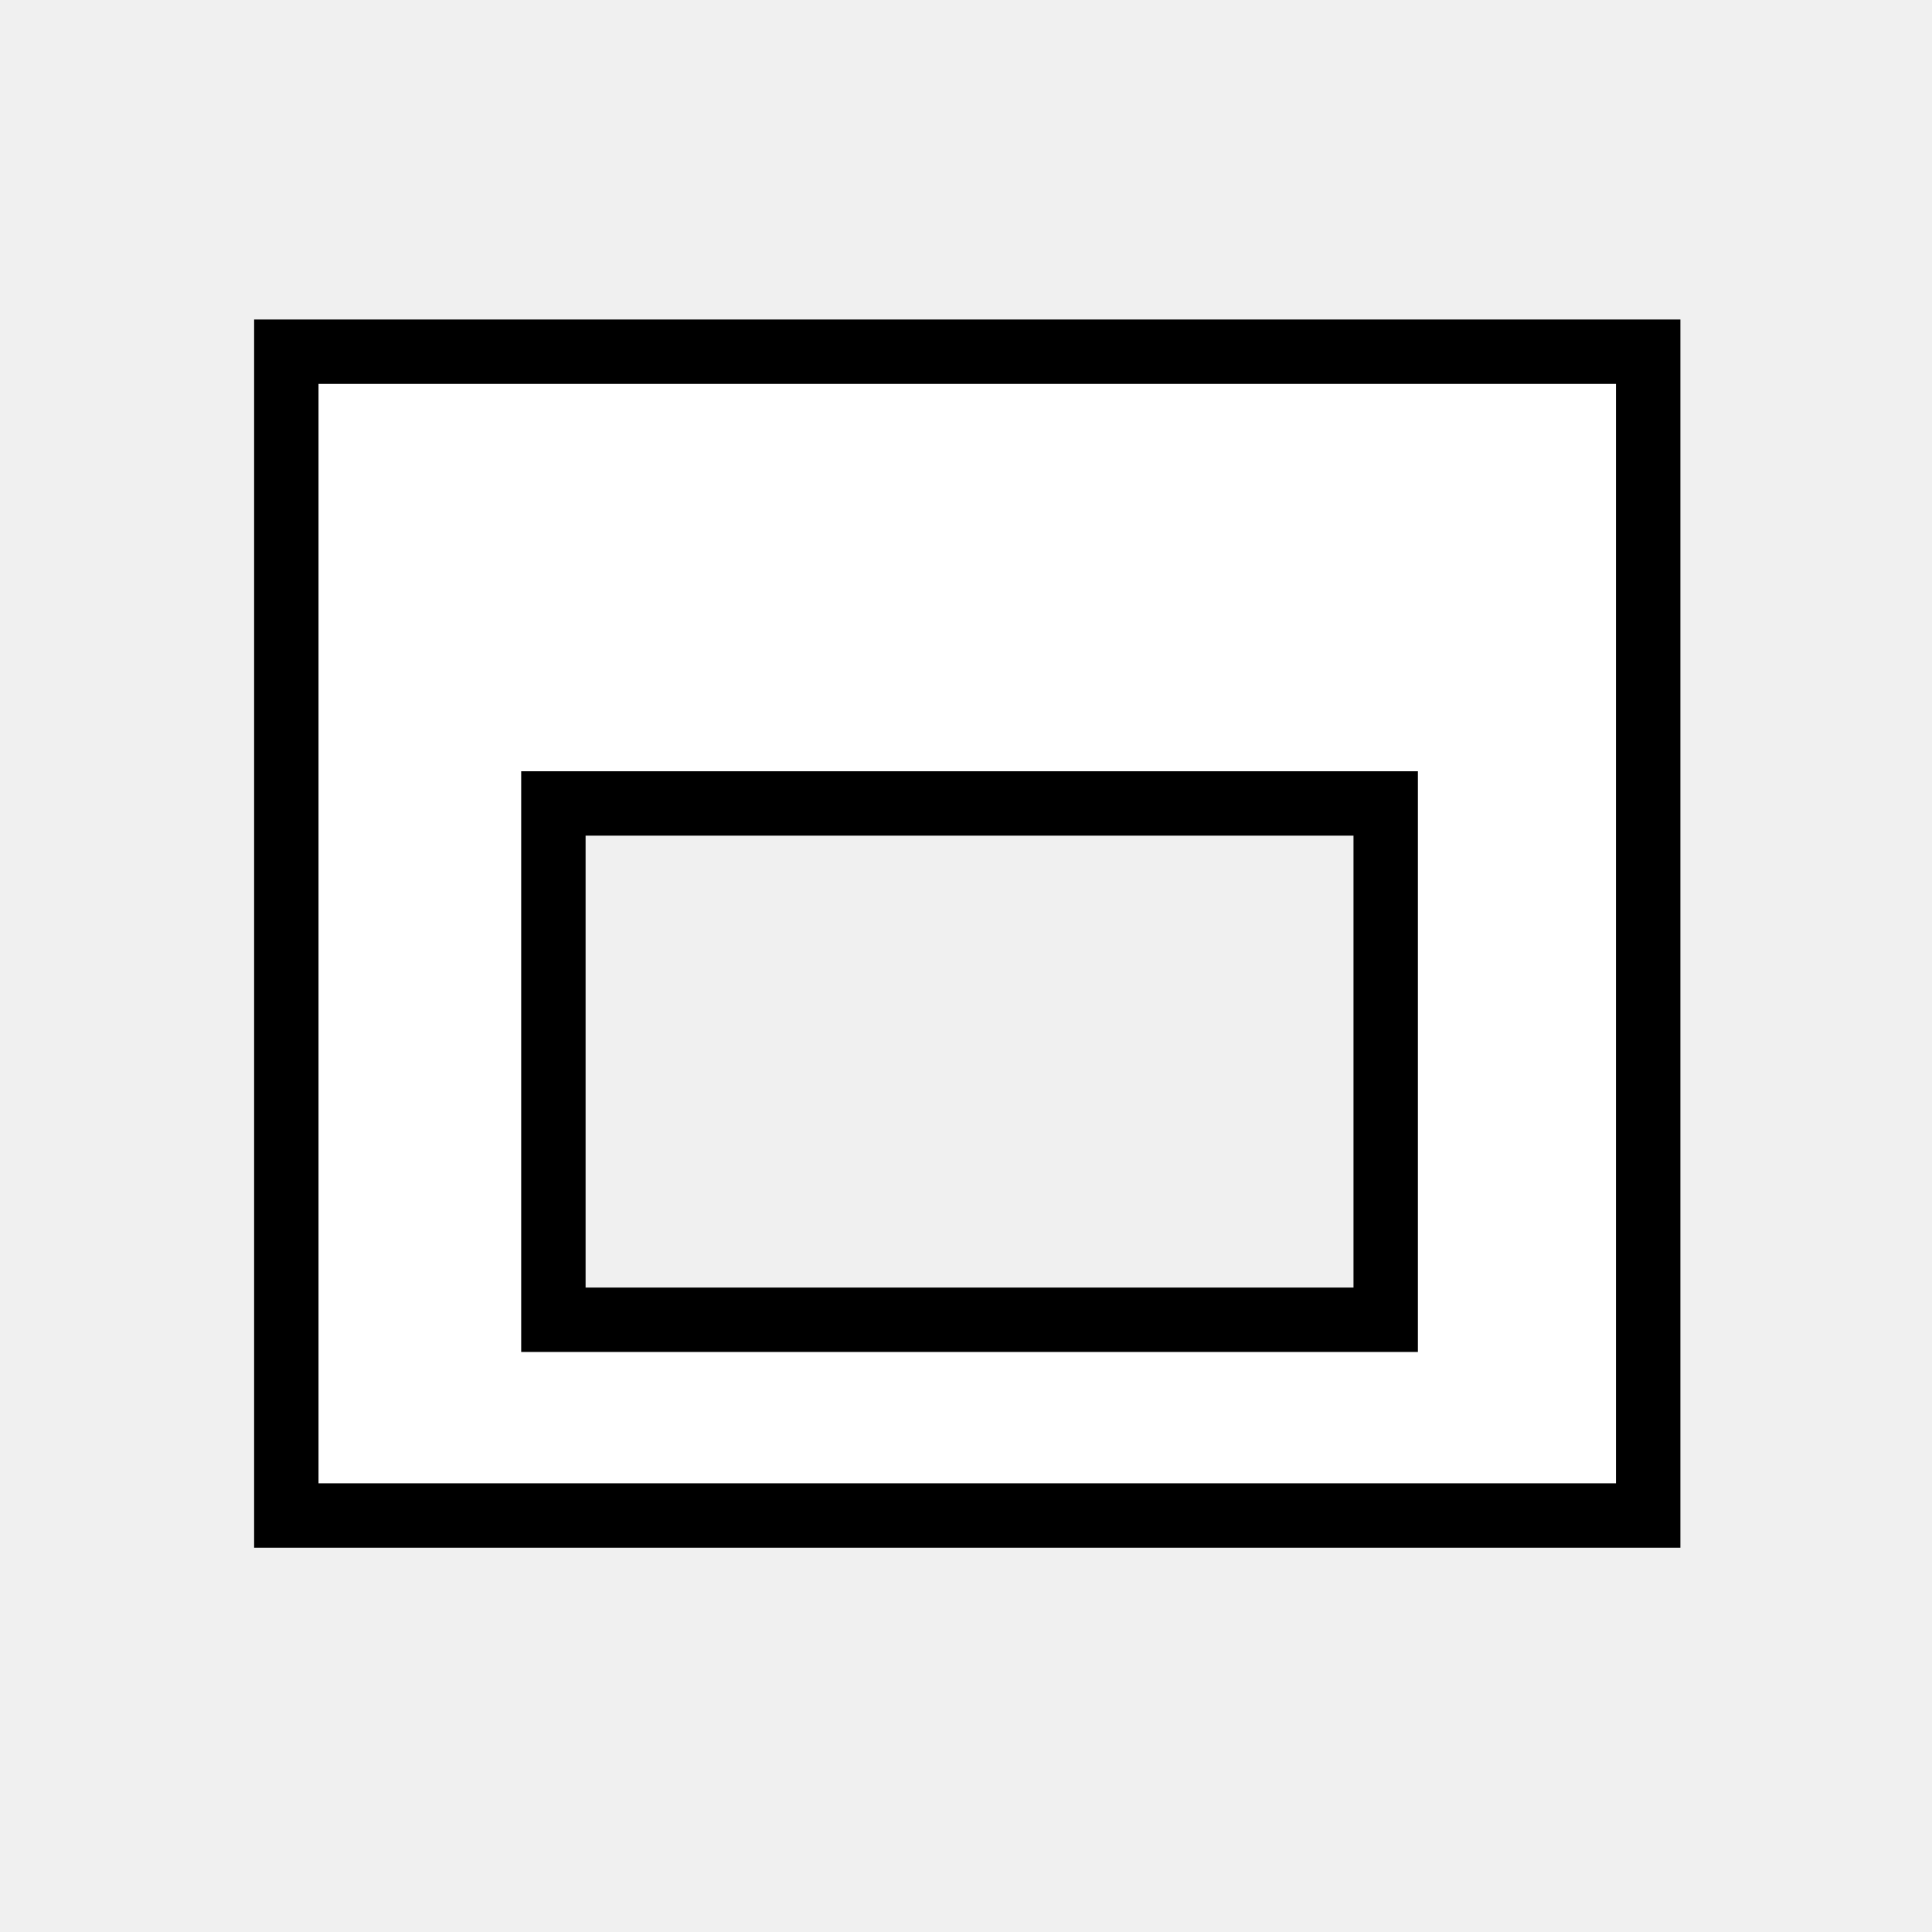
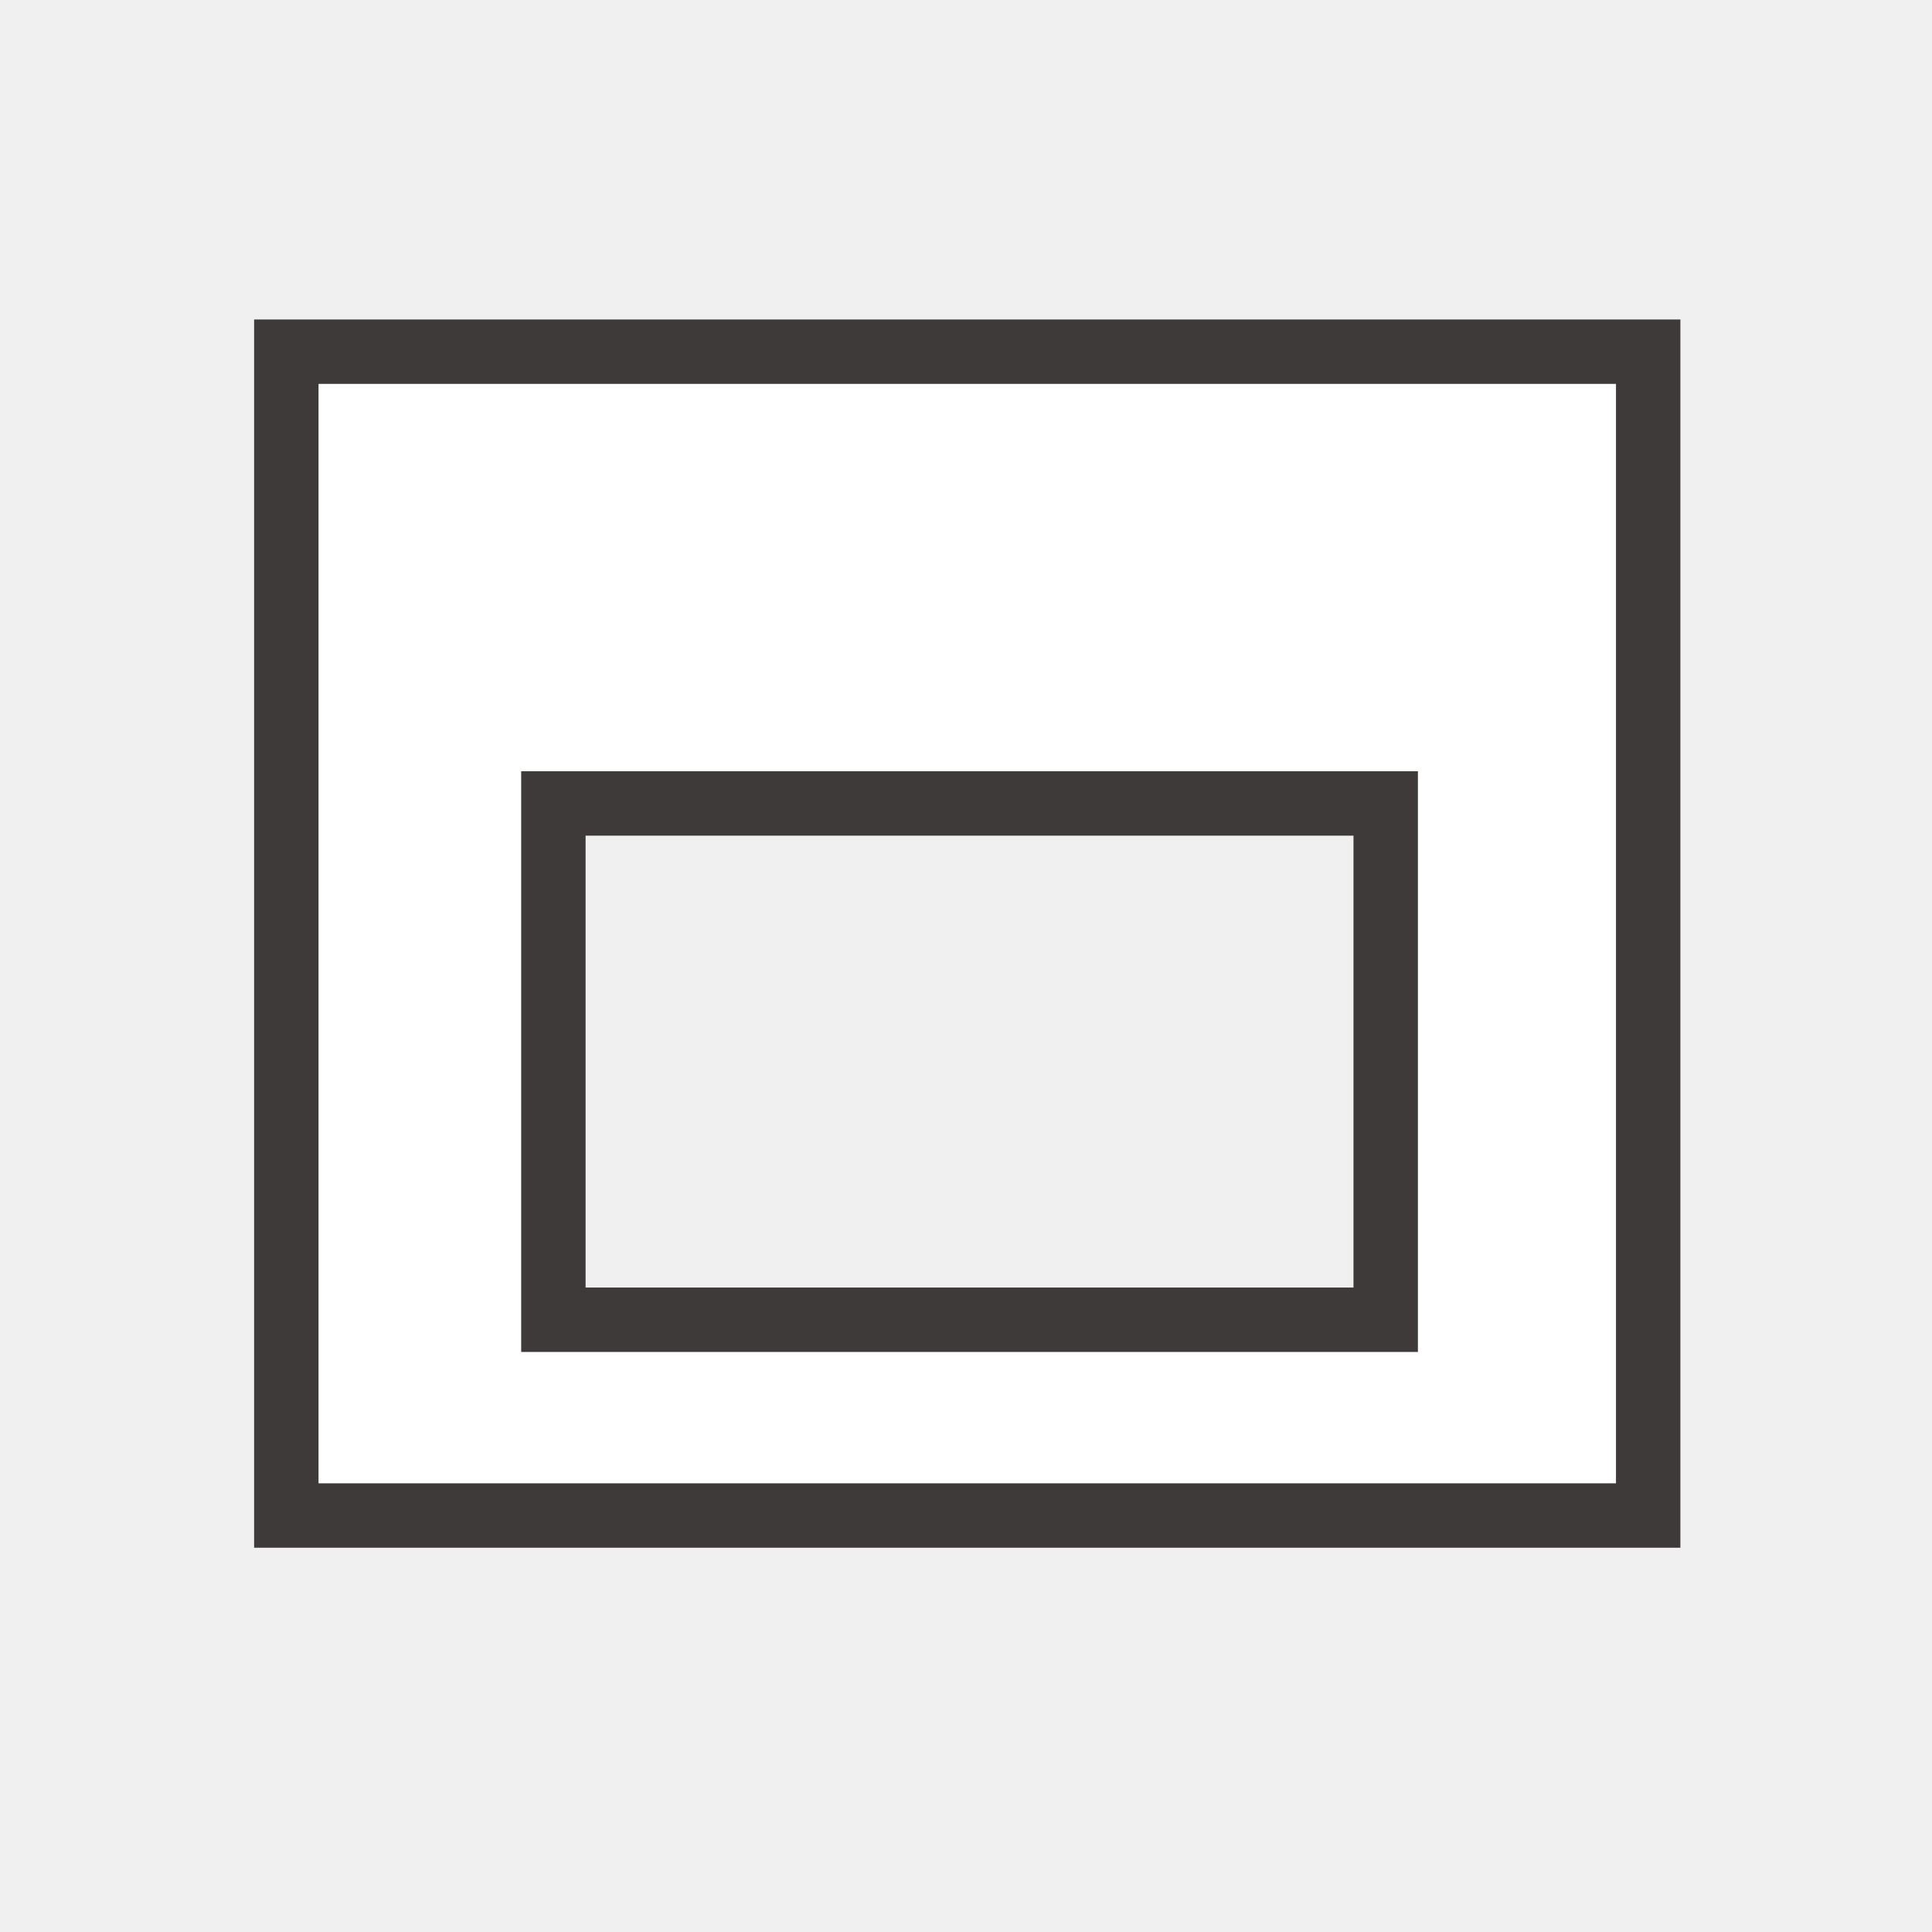
<svg xmlns="http://www.w3.org/2000/svg" version="1.1" id="圖層_1" x="0px" y="0px" width="30px" height="30px" viewBox="0 0 30 30" enable-background="new 0 0 30 30" xml:space="preserve">
-   <path fill="#FFFFFF" stroke="#000000" stroke-miterlimit="10" d="M4.446,5.461v18.072h21.147V5.461H4.446z M21.517,20.493H8.593  v-8.017h12.924V20.493z" />
+   <path fill="#FFFFFF" stroke="#3E3A39" stroke-miterlimit="10" d="M4.446,5.461v18.072h21.147V5.461H4.446z M21.517,20.493H8.593  v-8.017h12.924V20.493z" />
</svg>
